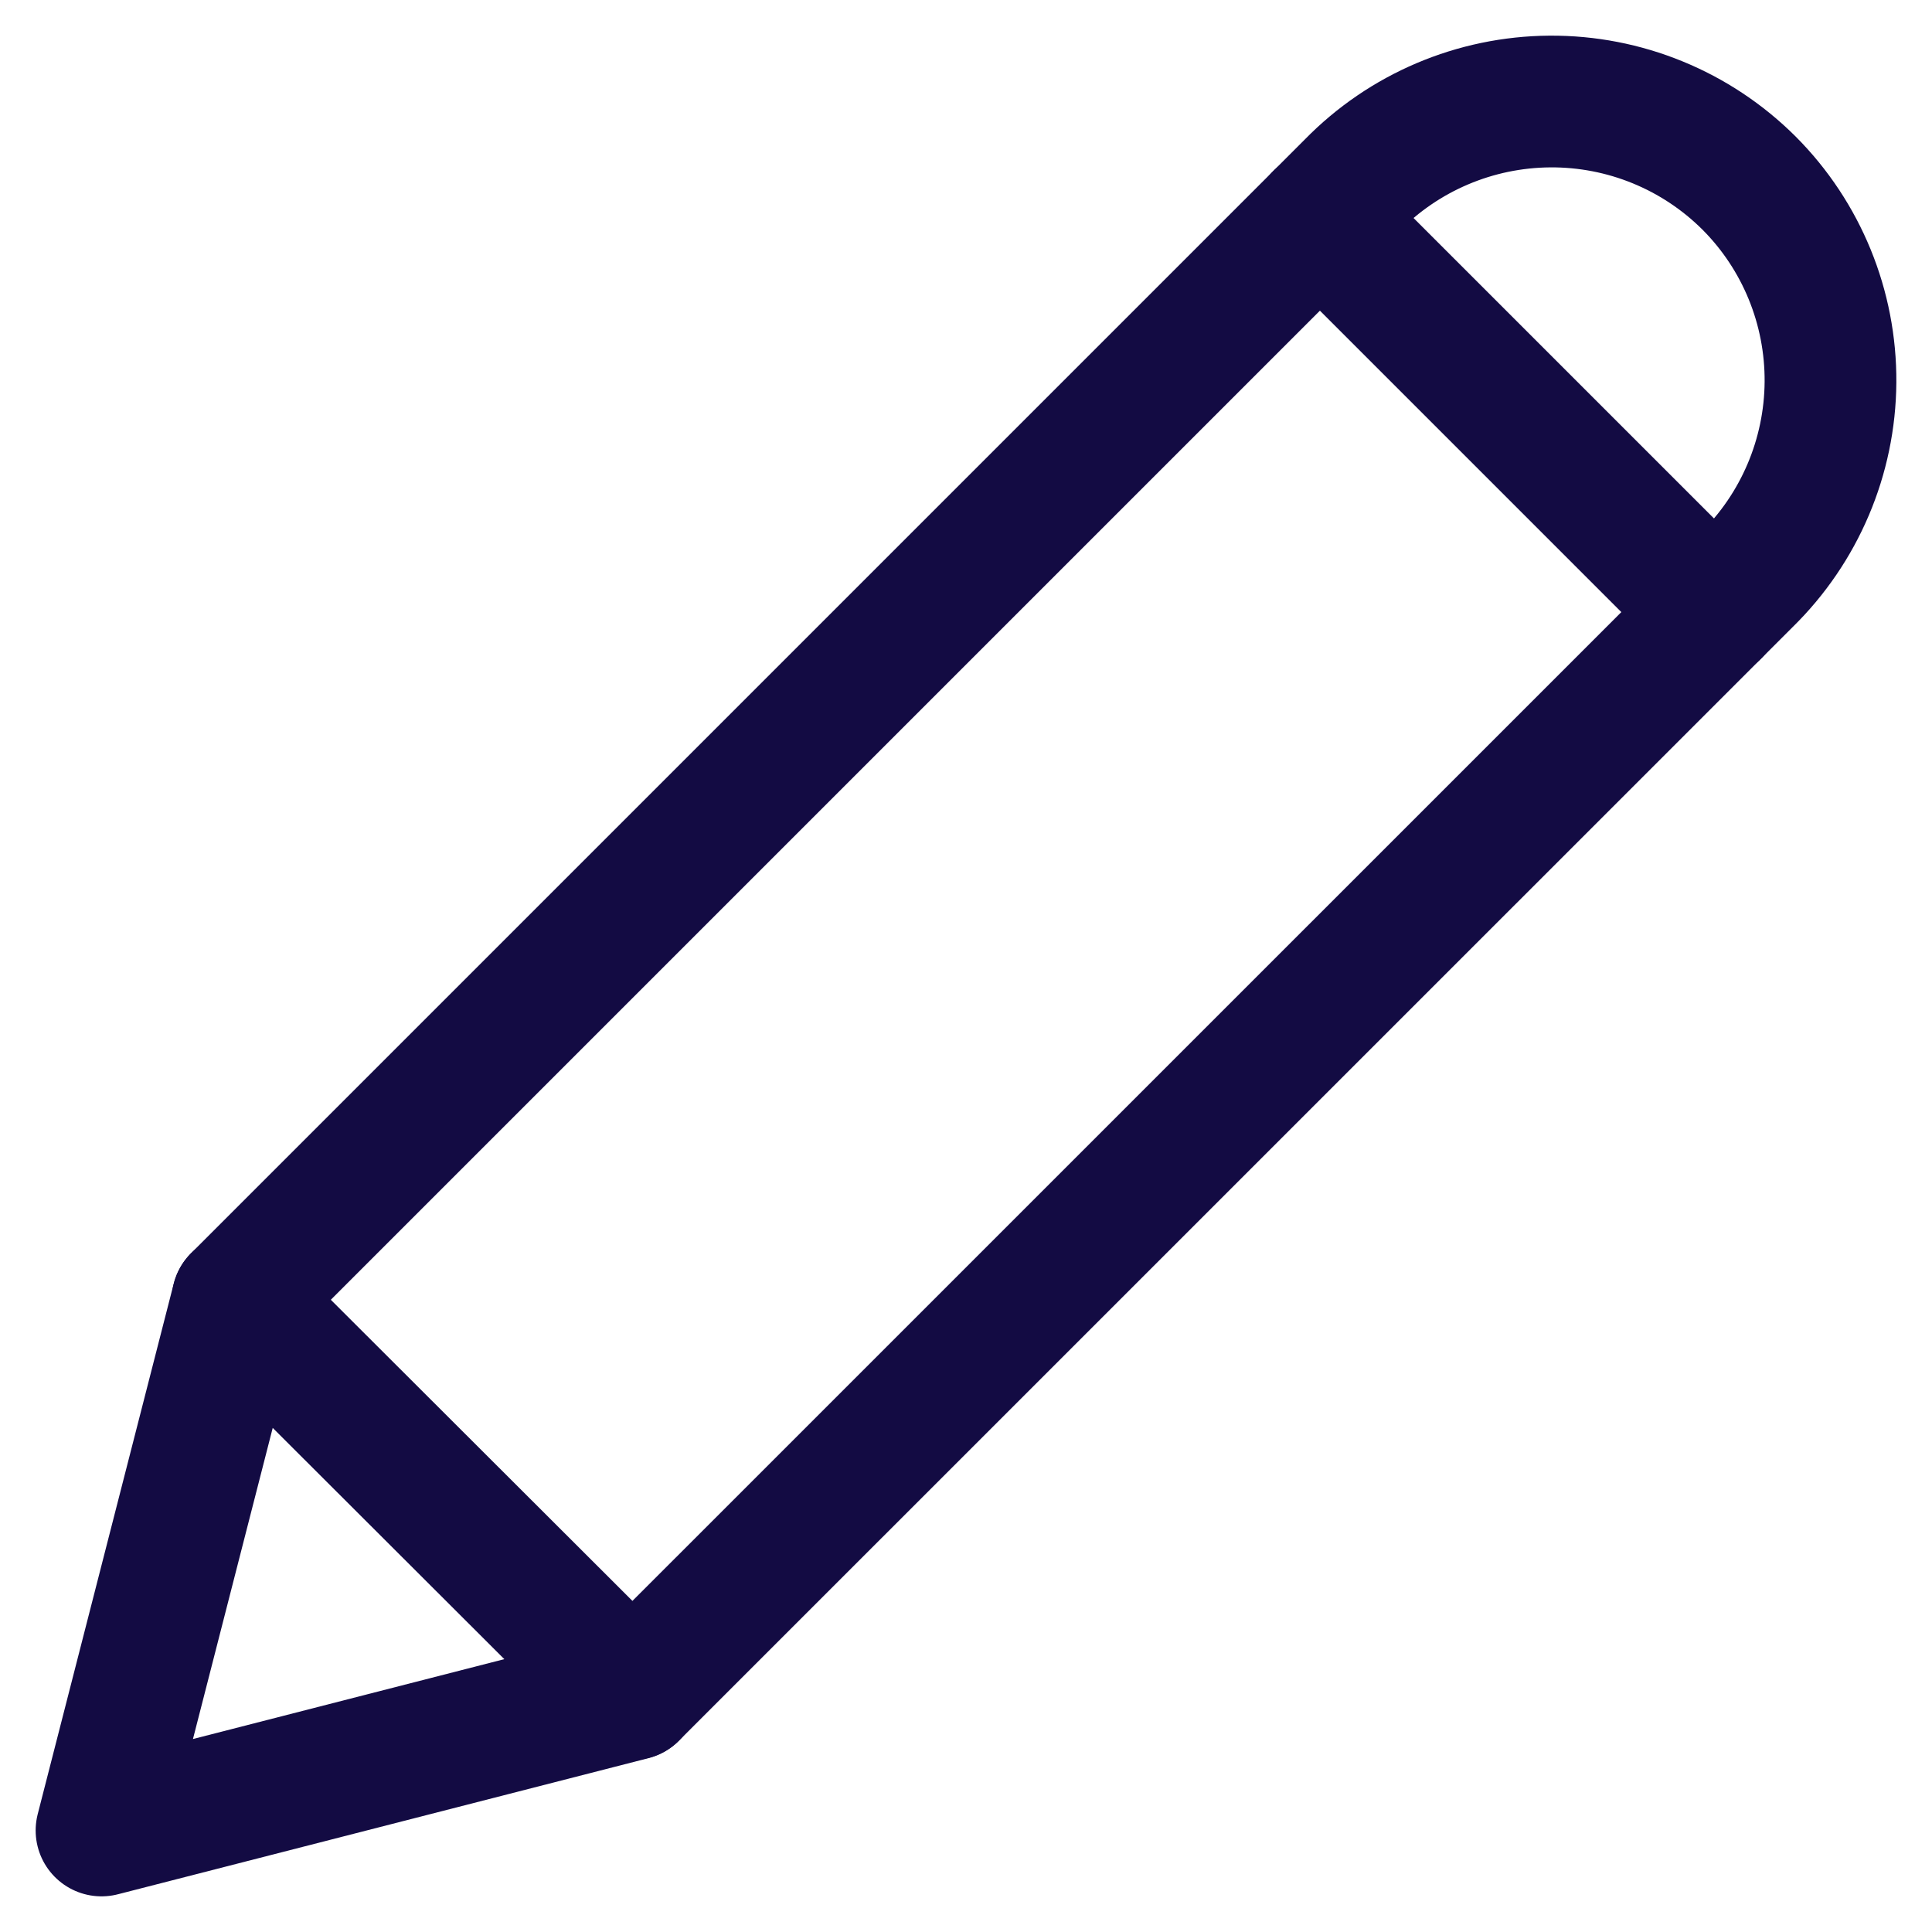
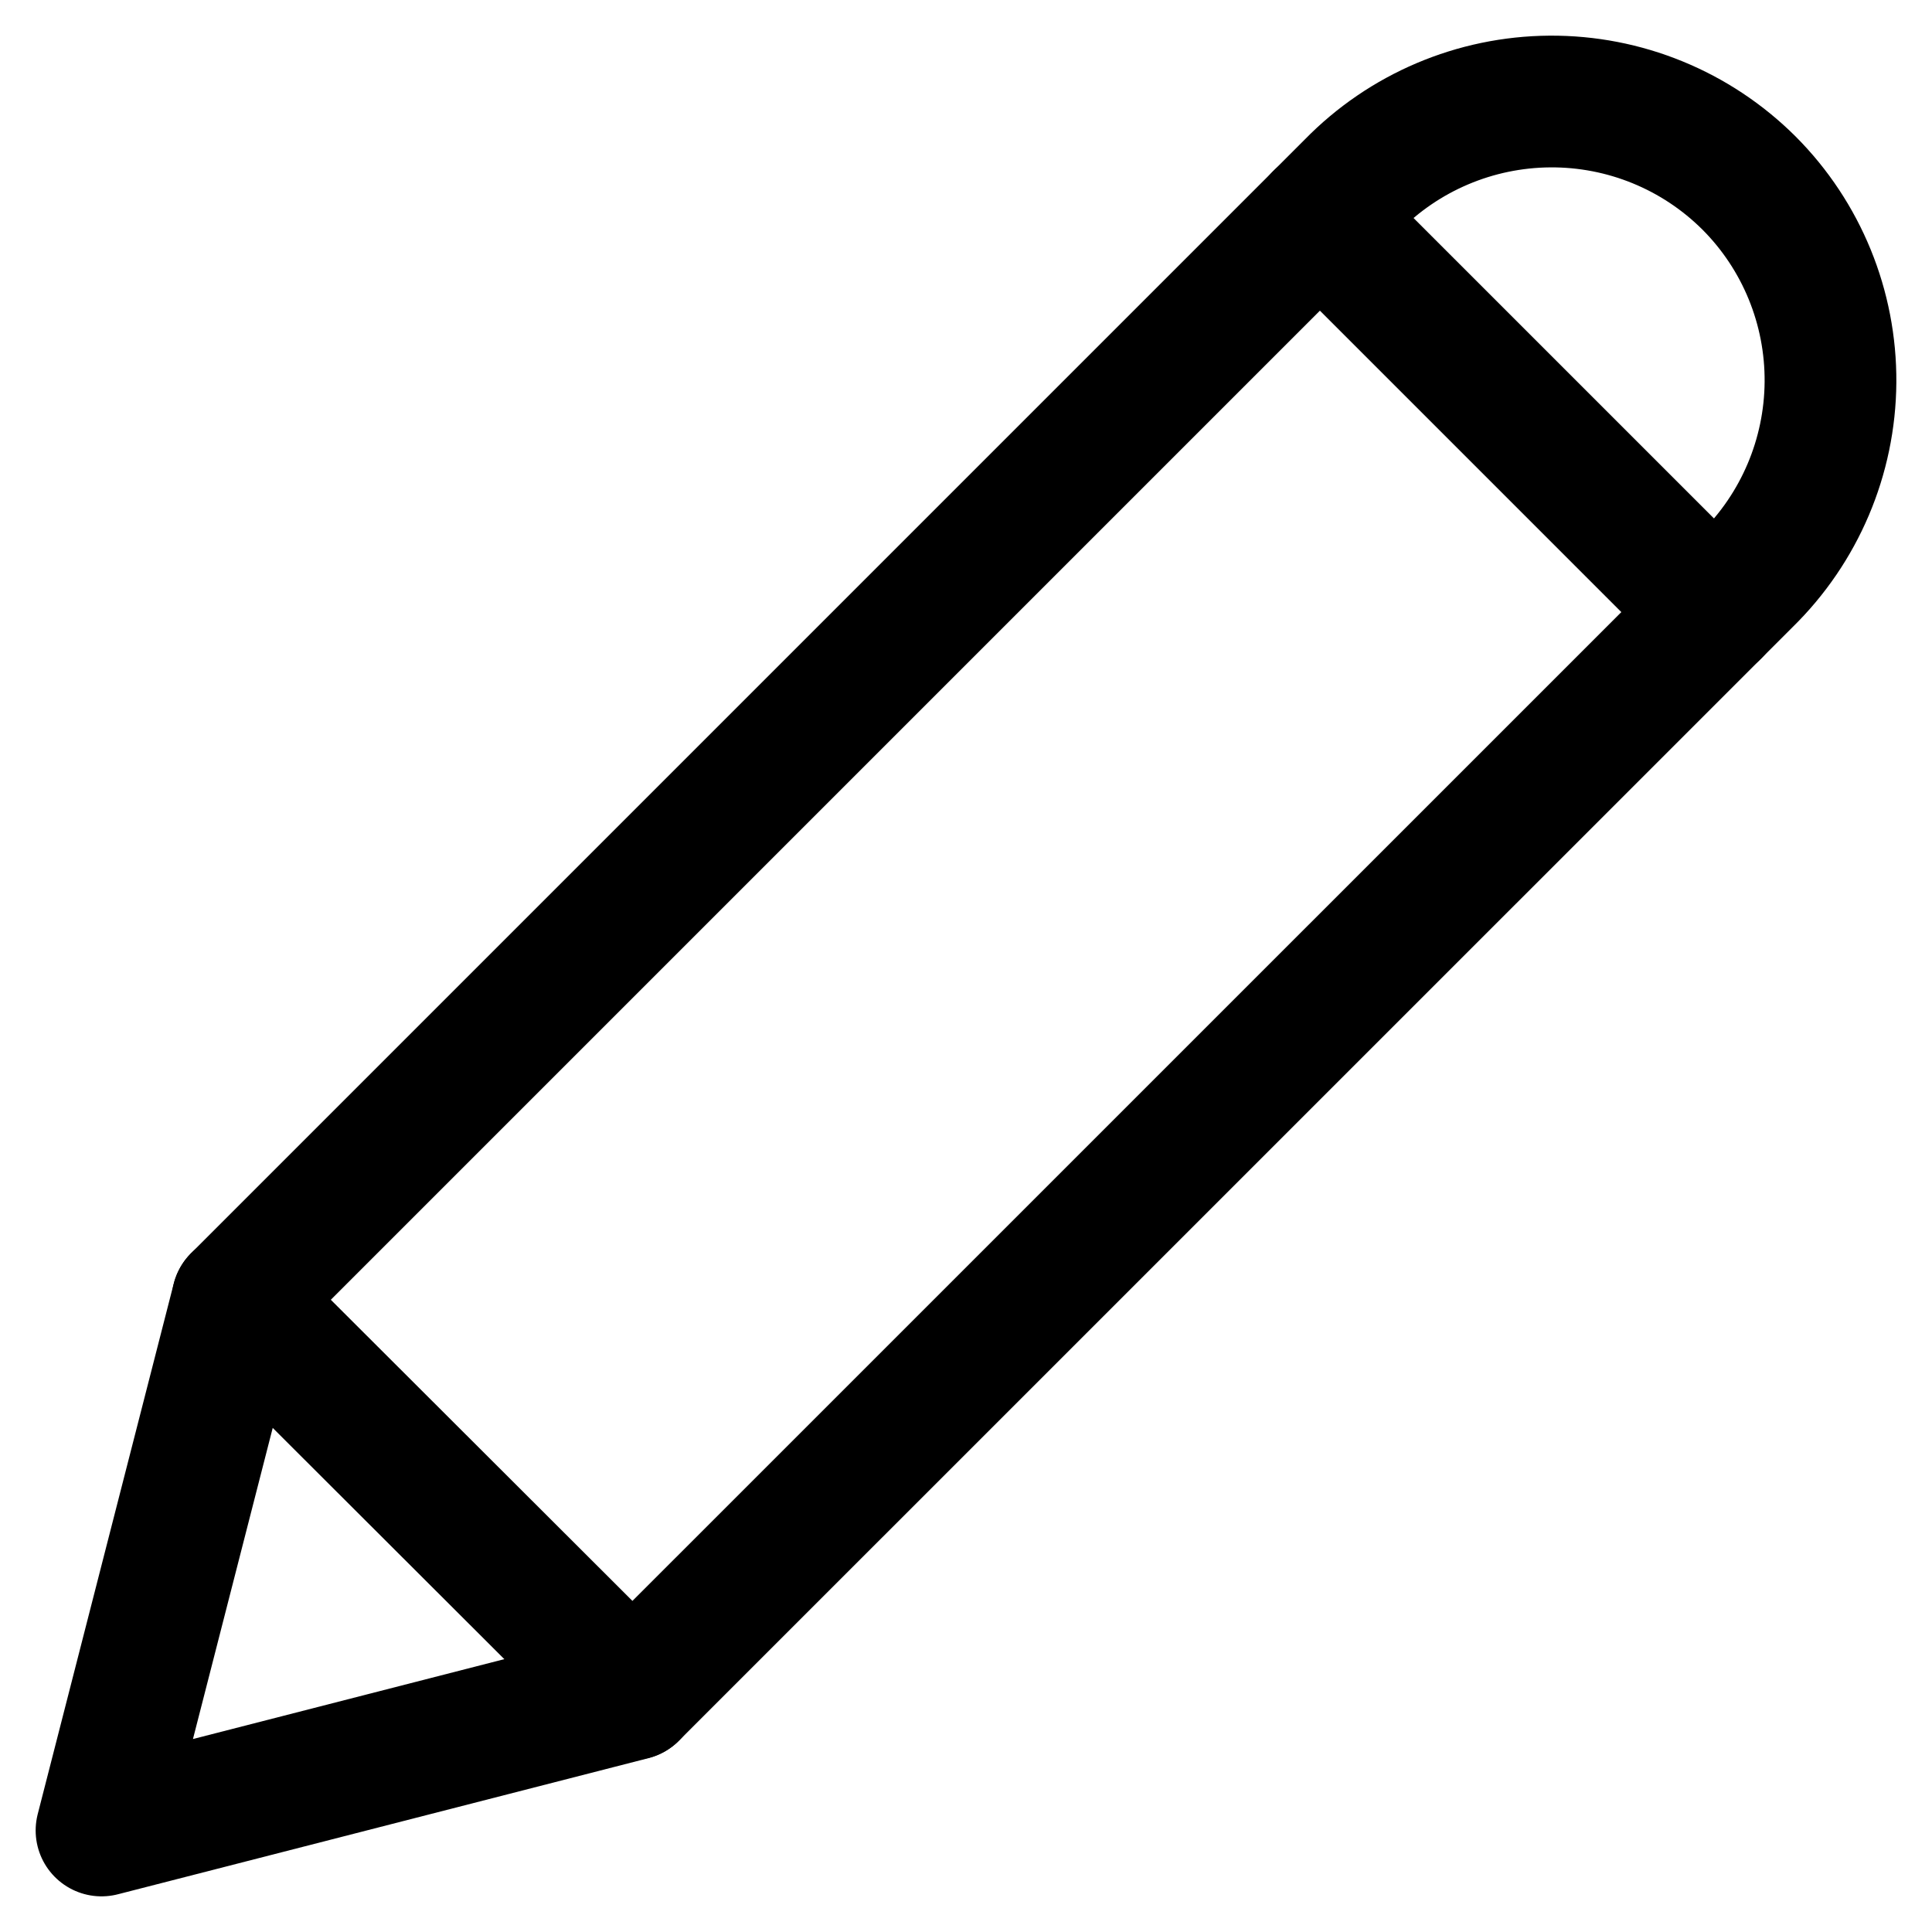
<svg xmlns="http://www.w3.org/2000/svg" viewBox="0 0 22 22" fill="none">
-   <path fill-rule="evenodd" clip-rule="evenodd" d="M19.916 2.084C19.314 1.484 18.498 1.15 17.648 1.156C16.798 1.162 15.986 1.507 15.393 2.114L2.705 14.802L1.156 20.844L7.198 19.294L19.886 6.607C20.493 6.013 20.838 5.201 20.844 4.352C20.85 3.502 20.516 2.685 19.916 2.084Z" stroke="#130B43" stroke-width="1.5" stroke-linecap="round" stroke-linejoin="round" />
-   <path d="M15.03 2.477L19.523 6.97" stroke="#130B43" stroke-width="1.5" stroke-linecap="round" stroke-linejoin="round" />
-   <path d="M2.706 14.801L7.202 19.29" stroke="#130B43" stroke-width="1.5" stroke-linecap="round" stroke-linejoin="round" />
+   <path fill-rule="evenodd" clip-rule="evenodd" d="M19.916 2.084C19.314 1.484 18.498 1.15 17.648 1.156C16.798 1.162 15.986 1.507 15.393 2.114L2.705 14.802L1.156 20.844L7.198 19.294L19.886 6.607C20.493 6.013 20.838 5.201 20.844 4.352C20.85 3.502 20.516 2.685 19.916 2.084Z" stroke="#000000" stroke-width="1.5" stroke-linecap="round" stroke-linejoin="round" />
+   <path d="M15.03 2.477L19.523 6.97" stroke="#000000" stroke-width="1.5" stroke-linecap="round" stroke-linejoin="round" />
+   <path d="M2.706 14.801L7.202 19.29" stroke="#000000" stroke-width="1.5" stroke-linecap="round" stroke-linejoin="round" />
</svg>
